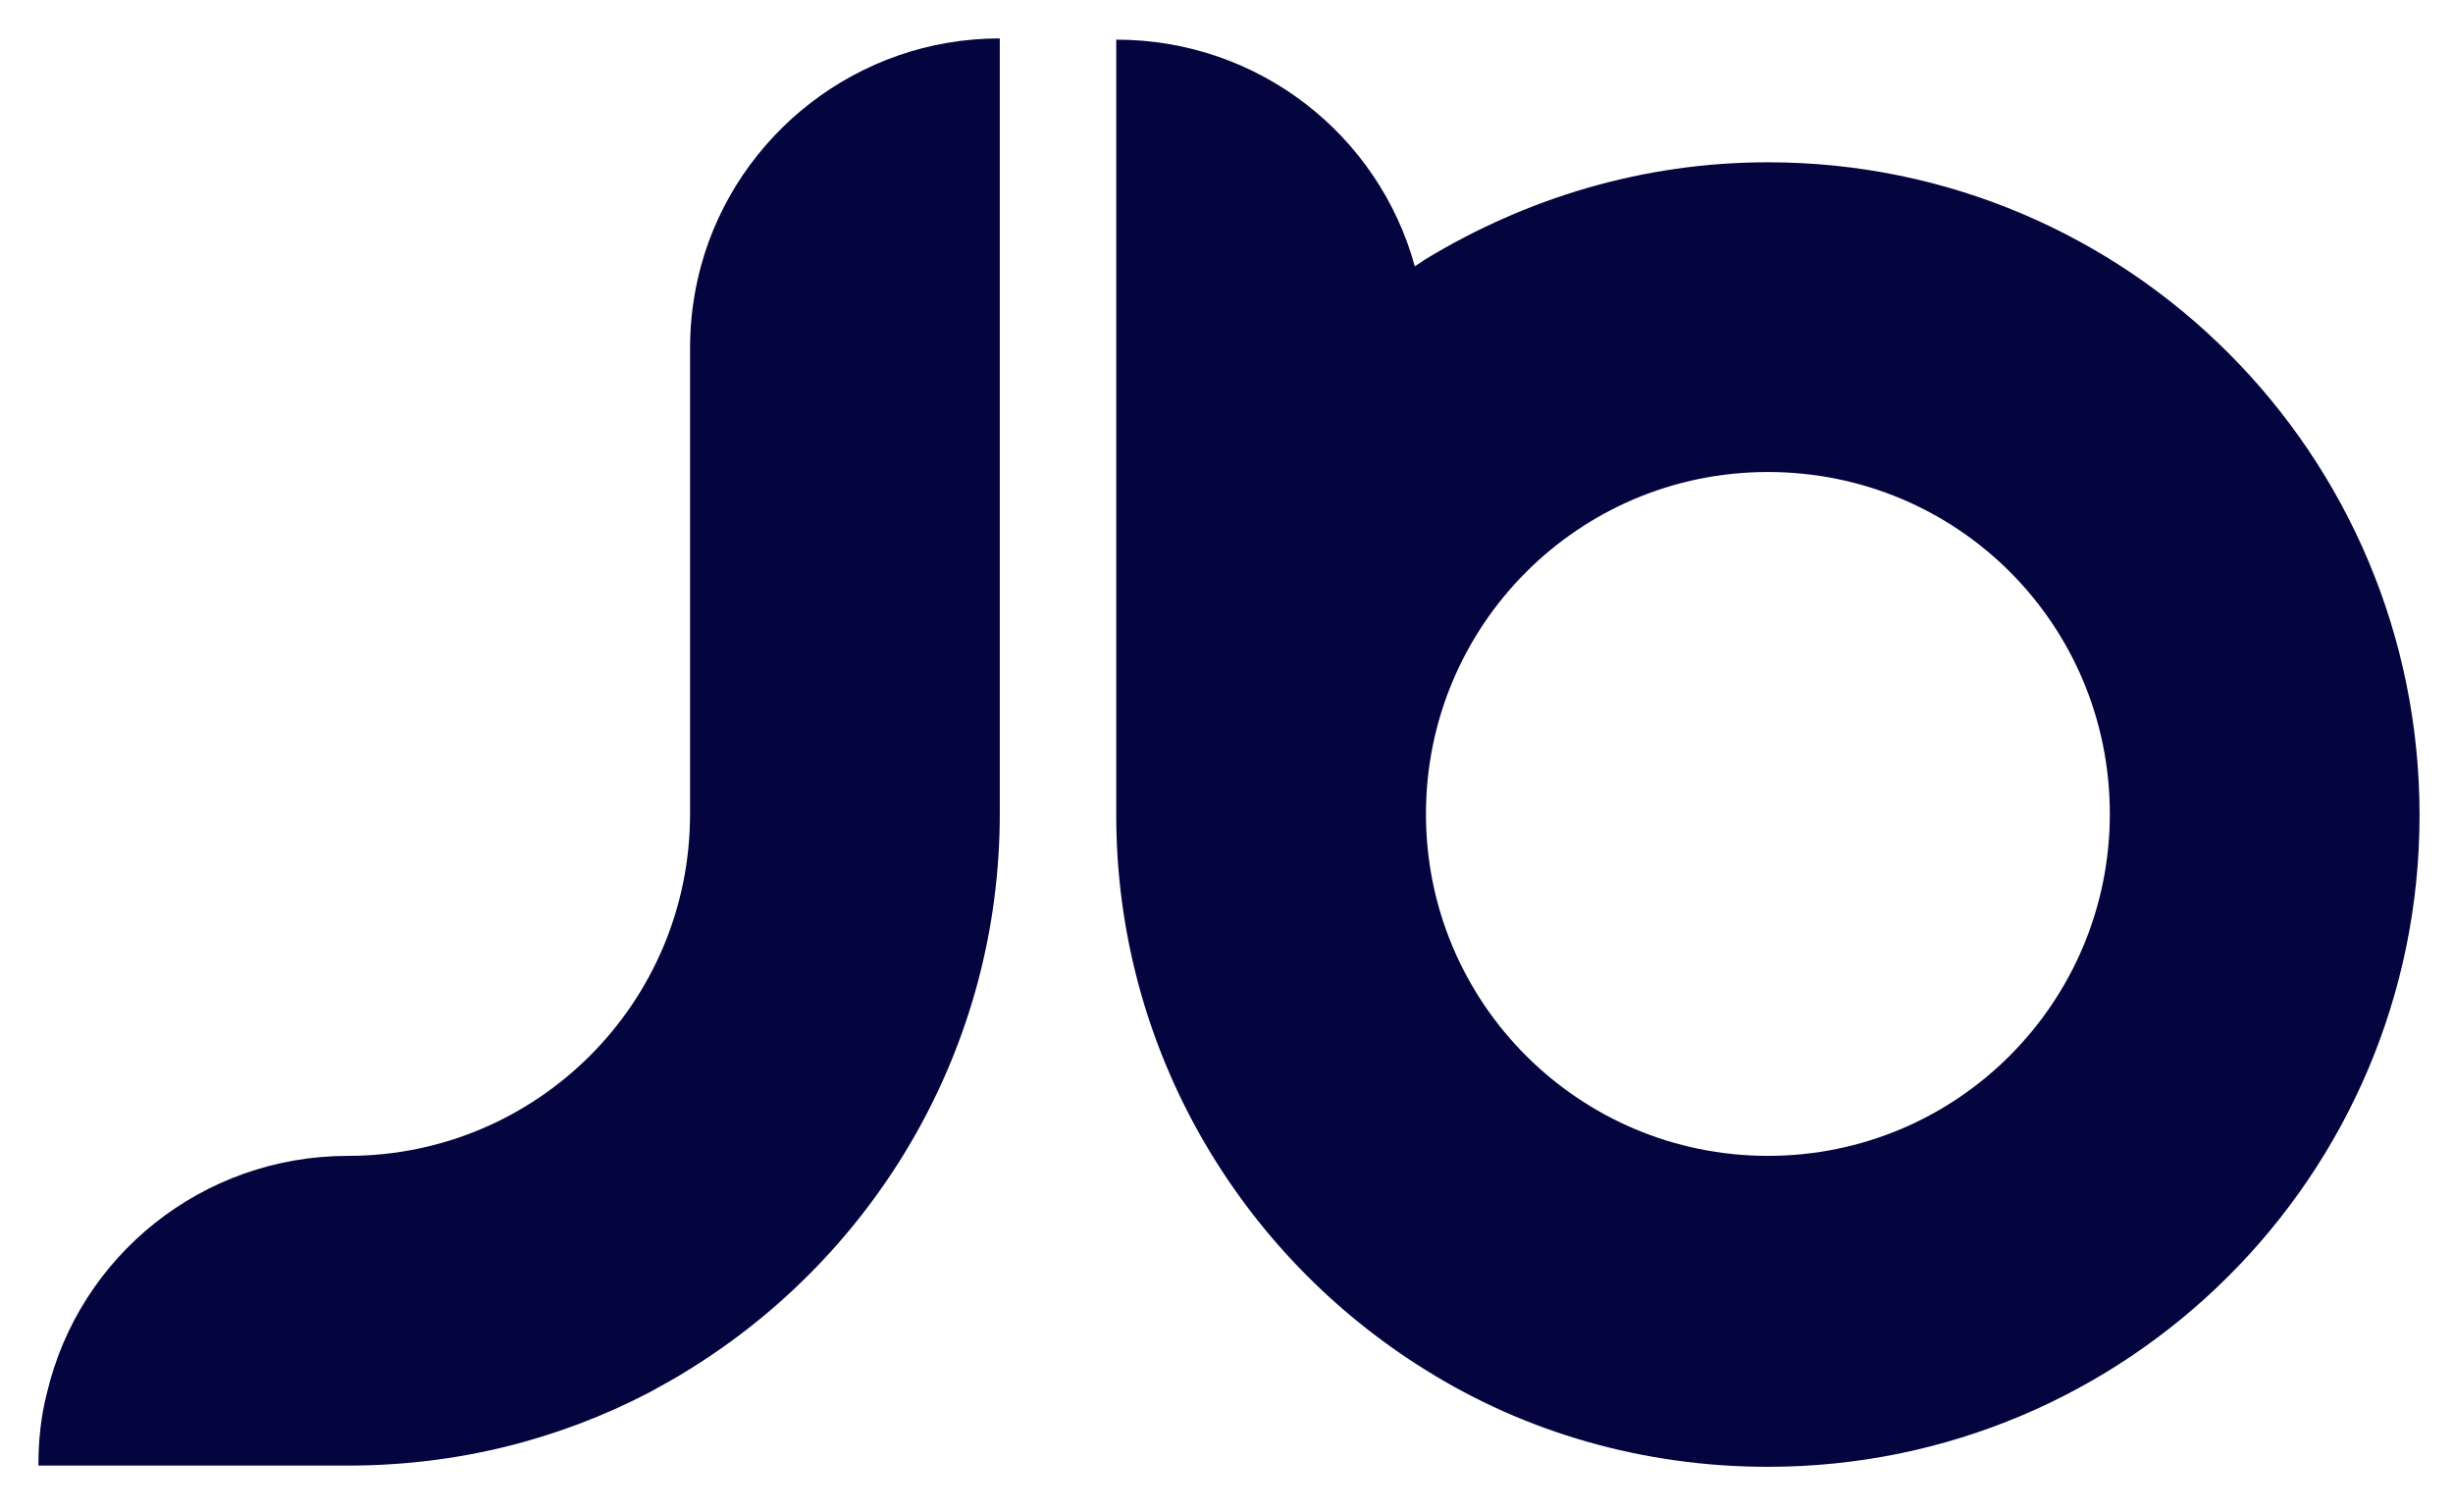
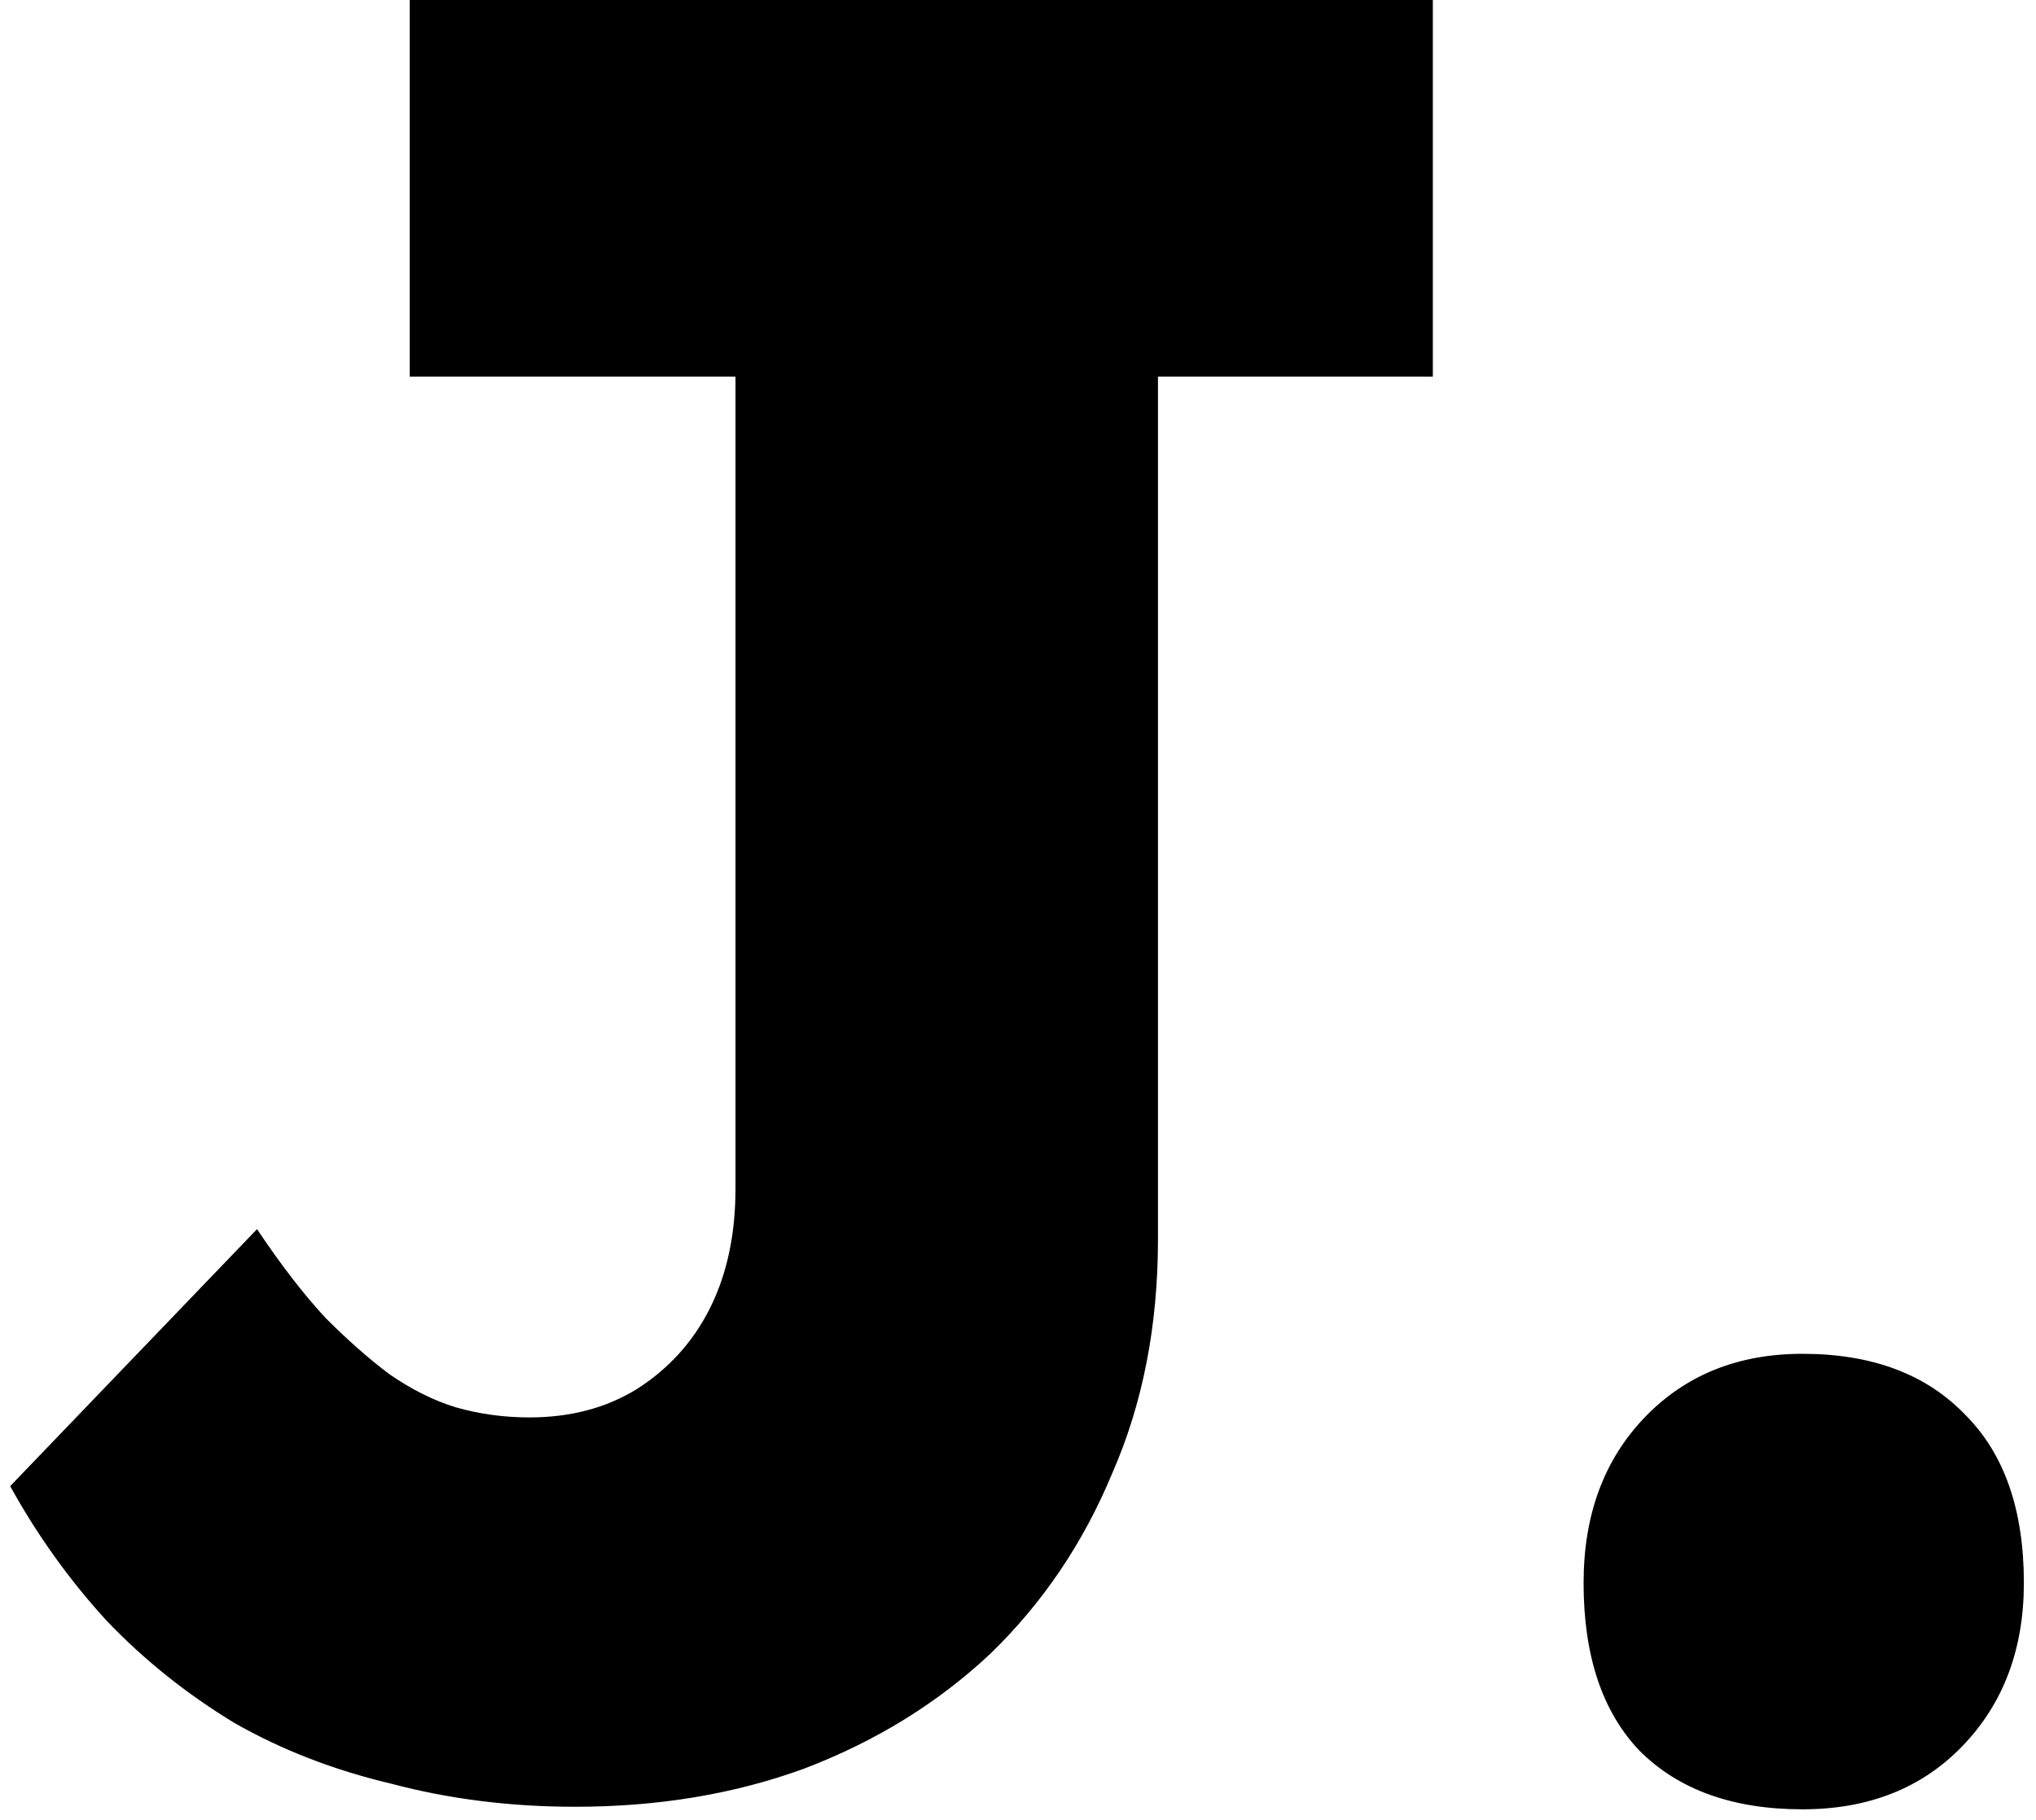
- <svg xmlns="http://www.w3.org/2000/svg" version="1.1" id="Layer_1" x="0px" y="0px" viewBox="0 0 198 122" style="enable-background:new 0 0 198 122;" xml:space="preserve">
-   <style type="text/css">
- 	.st0{fill:#04053E;}
- </style>
-   <g>
-     <path class="st0" d="M80.7,3.1v62.6c0,18.9-10,35.5-25,44.8c-1.1,0.7-2.2,1.3-3.3,1.9c-7.3,3.8-15.5,5.9-24.3,5.9h-25v0   c0-2,0.2-4,0.7-5.9c2.6-11,12.5-19.1,24.3-19.1c15.2,0,27.6-12.3,27.6-27.6V28.1c0-2.3,0.3-4.5,0.9-6.7   C59.5,10.9,69.2,3.1,80.7,3.1L80.7,3.1z" />
-     <path class="st0" d="M142.7,13.1c-10.1,0-19.5,2.9-27.6,7.8c-0.3,0.2-0.6,0.4-0.9,0.6c-2.9-10.6-12.6-18.3-24.1-18.3c0,0,0,0,0,0   v62.6c0,18.9,10,35.5,25,44.8c8,5,17.5,7.8,27.6,7.8c29,0,52.6-23.5,52.6-52.6S171.8,13.1,142.7,13.1z M142.7,93.3   c-15.2,0-27.6-12.3-27.6-27.6c0-15.2,12.3-27.6,27.6-27.6s27.6,12.3,27.6,27.6C170.3,80.9,158,93.3,142.7,93.3z" />
-   </g>
+ <svg xmlns="http://www.w3.org/2000/svg" width="160" height="143" viewBox="0 0 160 143" fill="none">
+   <path d="M45.2 142C40.133 142 35.333 141.4 30.8 140.2C26.267 139.133 22.133 137.533 18.4 135.4C14.667 133.133 11.333 130.467 8.4 127.4C5.467 124.2 2.933 120.667 0.8 116.8L20.2 96.6C22.067 99.4 23.867 101.733 25.6 103.6C27.333 105.333 29 106.8 30.6 108C32.333 109.2 34.067 110.067 35.8 110.6C37.667 111.133 39.6 111.4 41.6 111.4C44.8 111.4 47.6 110.667 50 109.2C52.533 107.6 54.467 105.467 55.8 102.8C57.133 100.133 57.8 97 57.8 93.4V29.6H32.2V-9.53674e-06H112.6V29.6H91V97.4C91 104.2 89.8 110.333 87.4 115.8C85.133 121.267 81.933 126 77.8 130C73.667 133.867 68.8 136.867 63.2 139C57.733 141 51.733 142 45.2 142ZM141.647 142.2C136.18 142.2 131.914 140.667 128.847 137.6C125.914 134.533 124.447 130.133 124.447 124.4C124.447 119.067 126.047 114.733 129.247 111.4C132.447 108.067 136.58 106.4 141.647 106.4C147.114 106.4 151.38 108 154.447 111.2C157.514 114.267 159.047 118.667 159.047 124.4C159.047 129.6 157.447 133.867 154.247 137.2C151.047 140.533 146.847 142.2 141.647 142.2Z" fill="black" />
</svg>
